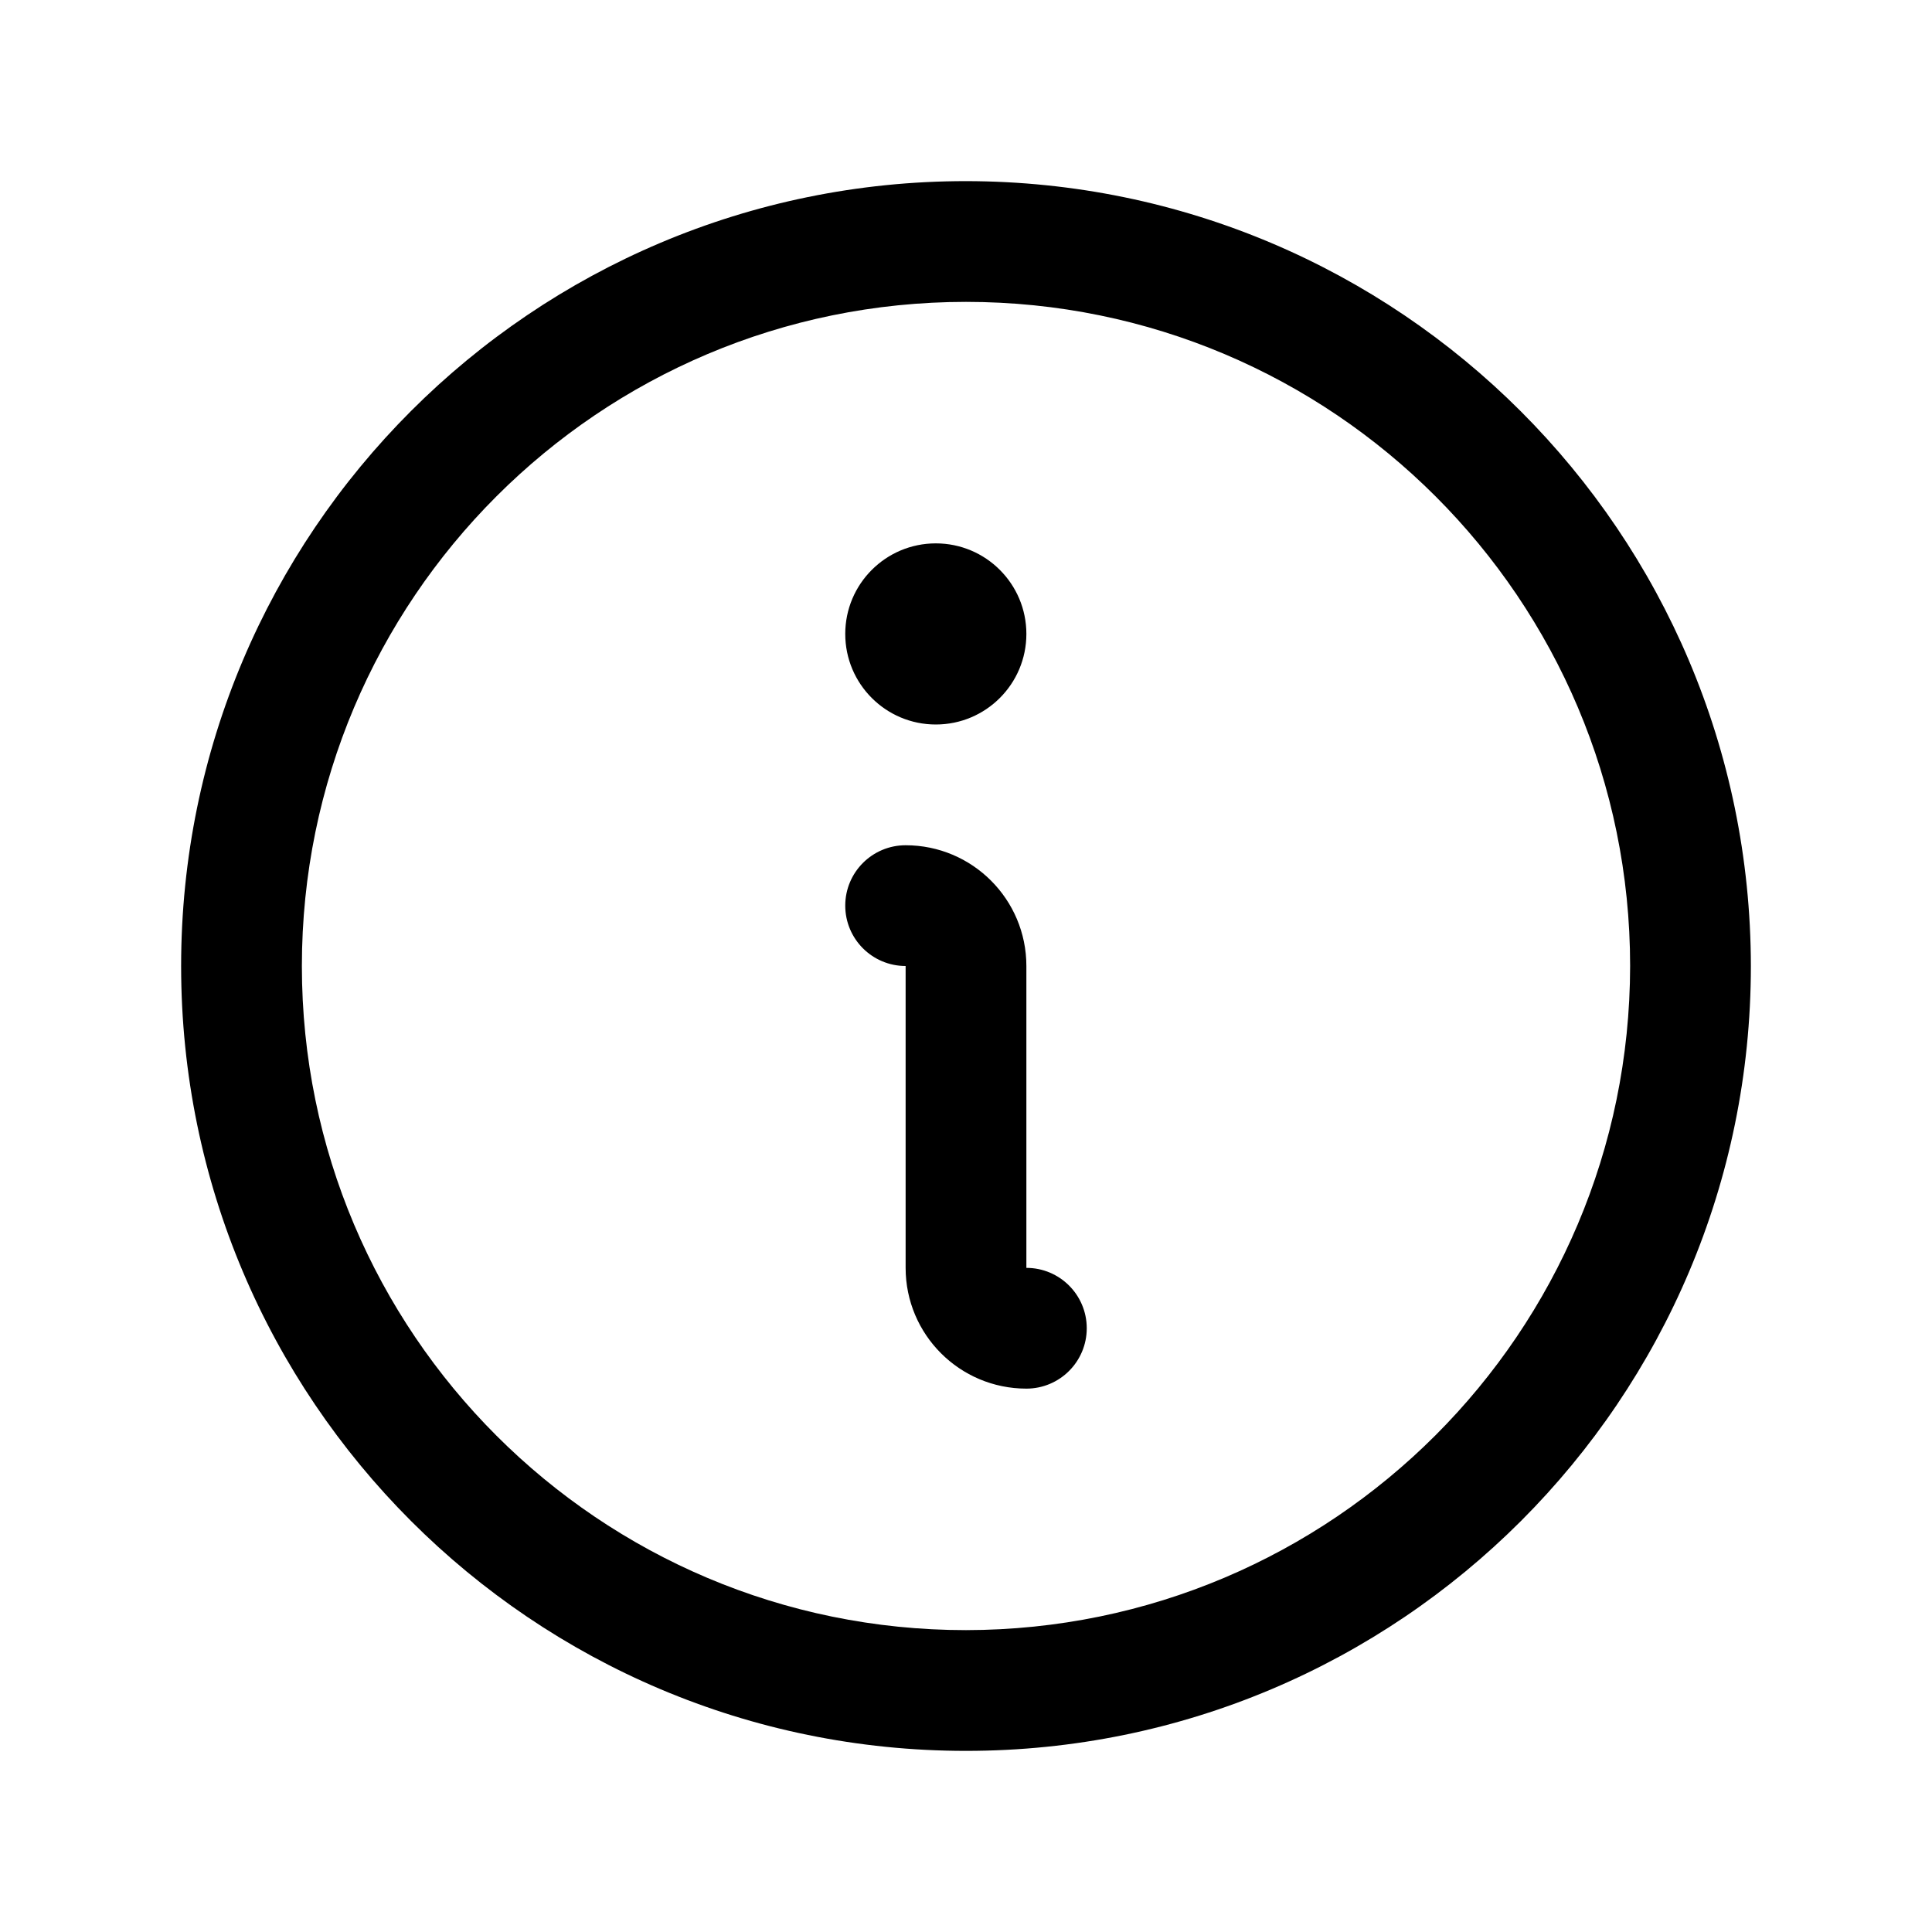
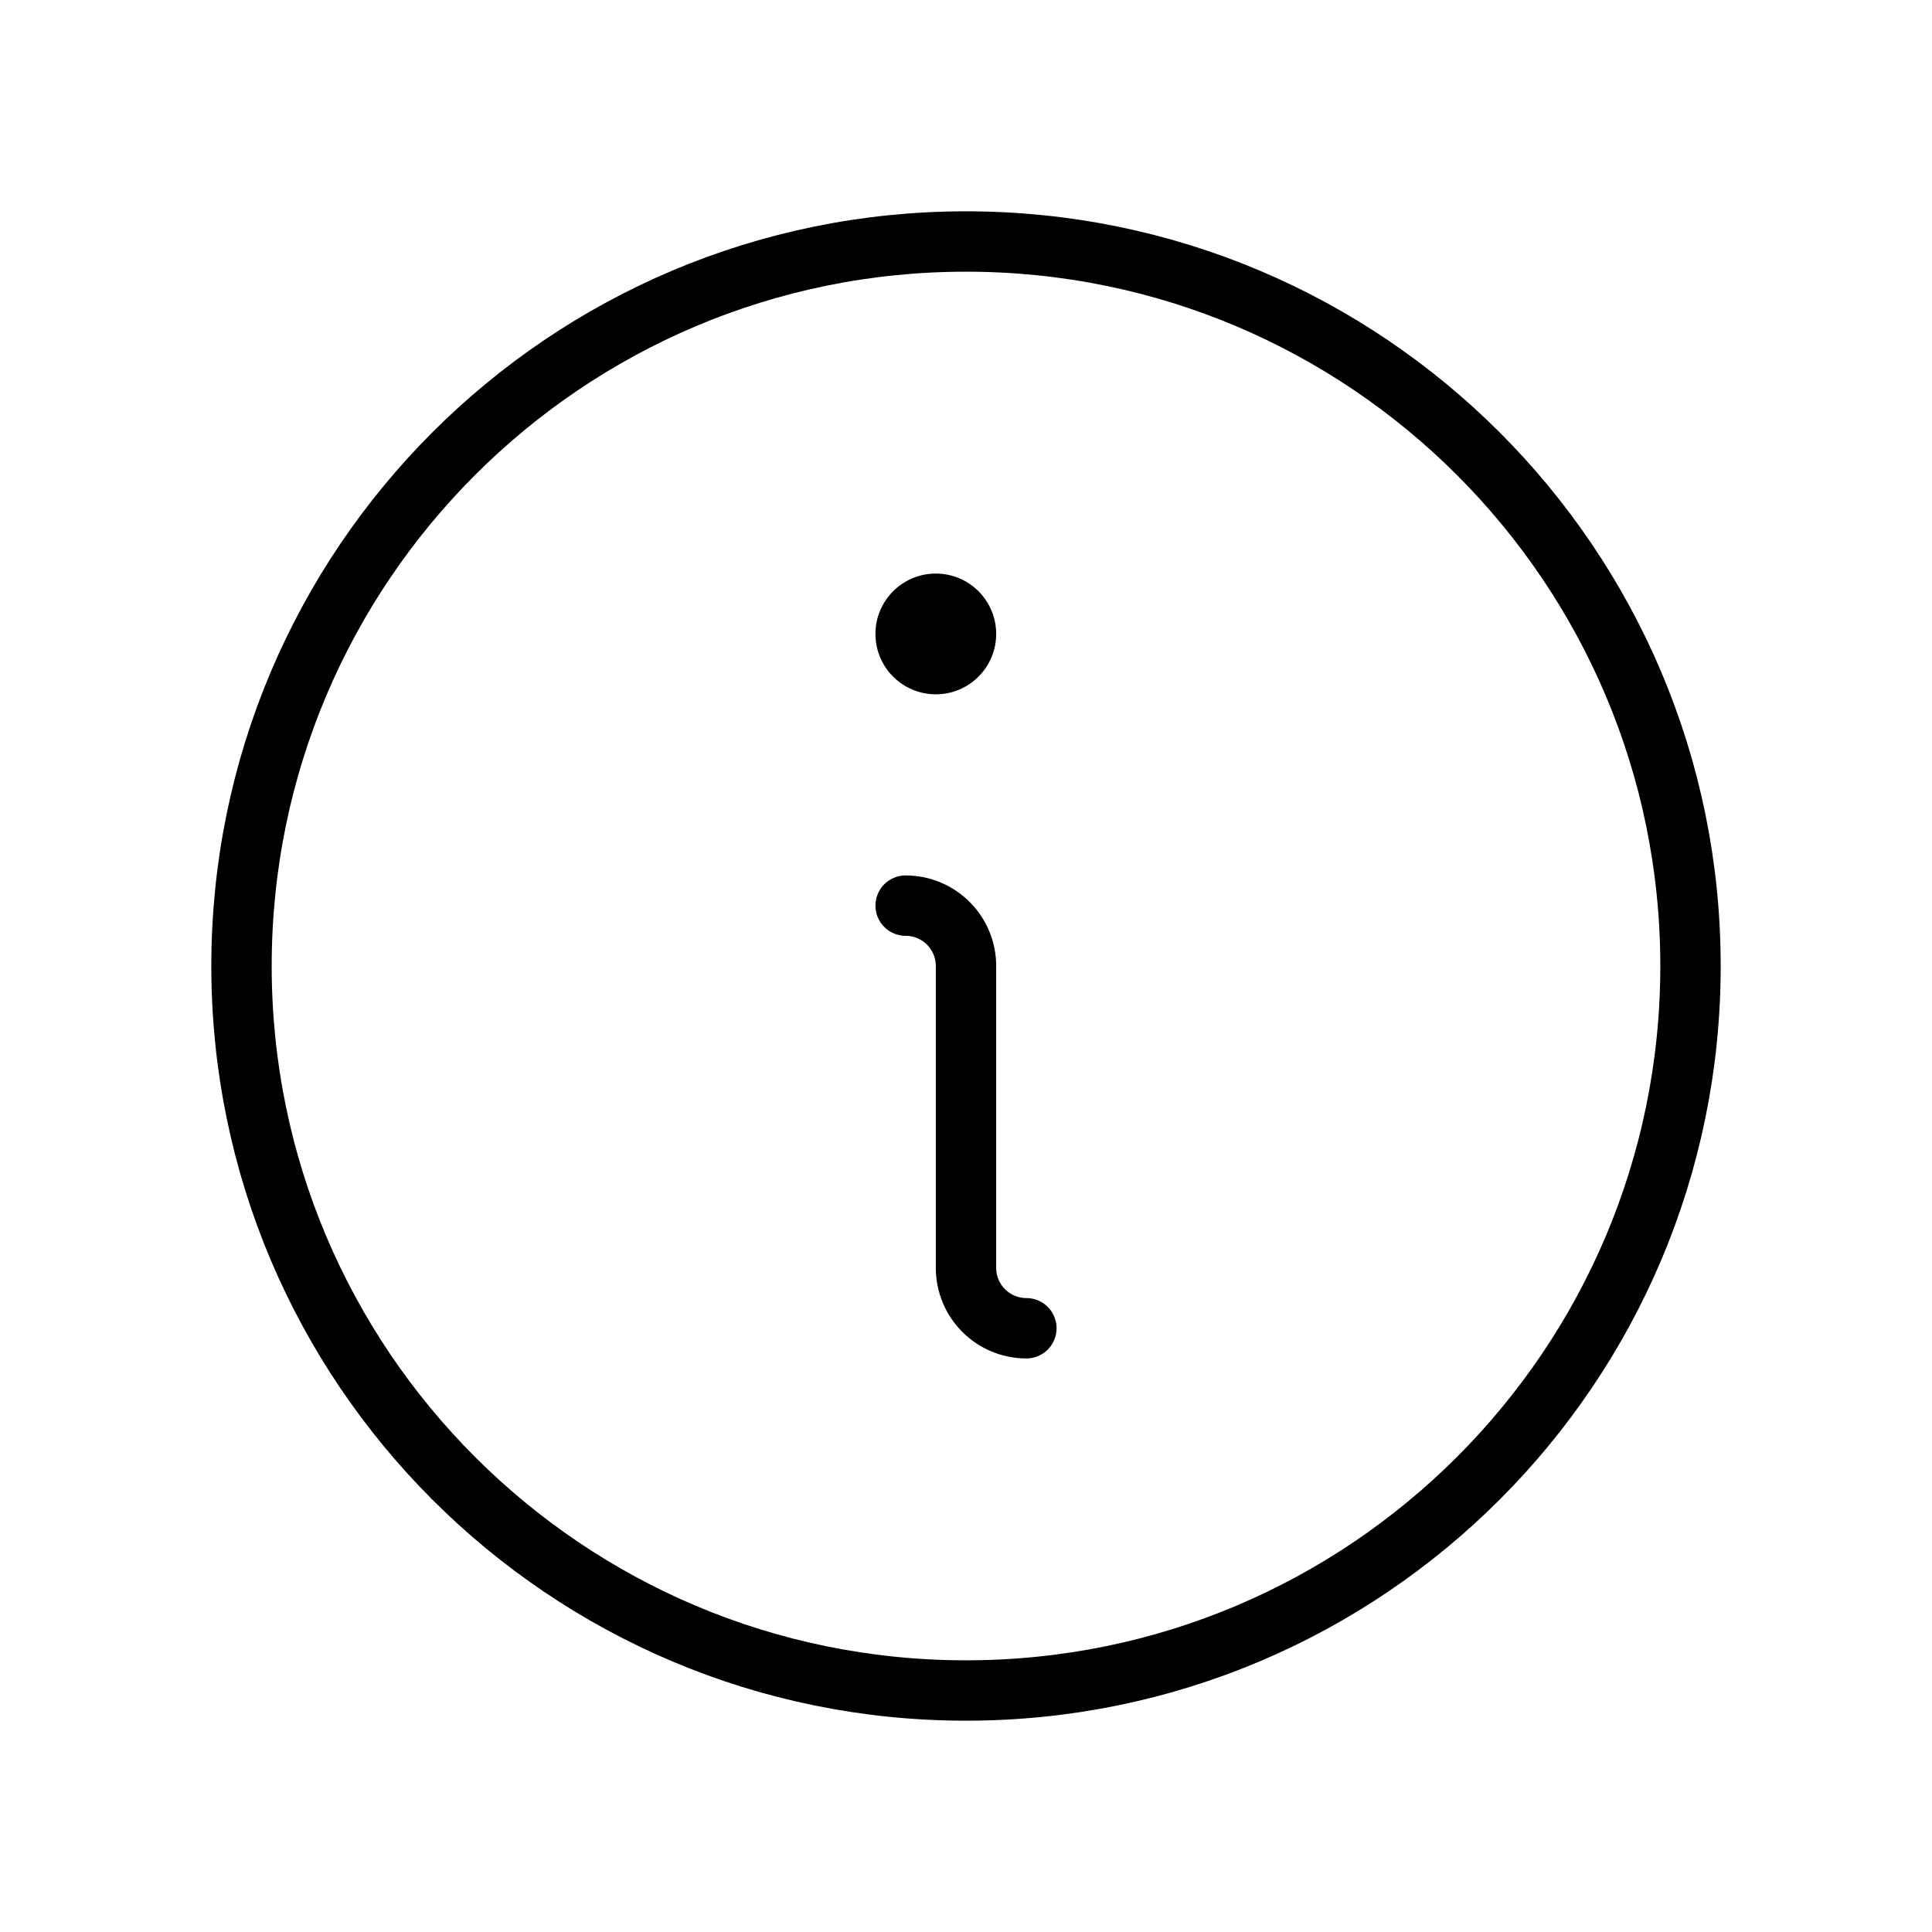
- <svg xmlns="http://www.w3.org/2000/svg" fill="currentColor" viewBox="0 0 256 256">
-   <path d="M128,24A104,104,0,1,0,232,128,104.11,104.11,0,0,0,128,24Zm0,192a88,88,0,1,1,88-88A88.1,88.1,0,0,1,128,216Zm16-40a8,8,0,0,1-8,8,16,16,0,0,1-16-16V128a8,8,0,0,1,0-16,16,16,0,0,1,16,16v40A8,8,0,0,1,144,176ZM112,84a12,12,0,1,1,12,12A12,12,0,0,1,112,84Z" />
+ <svg xmlns="http://www.w3.org/2000/svg" viewBox="0 0 256 256" fill="none" stroke="currentColor" stroke-linecap="round" stroke-linejoin="round" stroke-width="8">
+   <path d="M120,120a8,8,0,0,1,8,8v40a8,8,0,0,0,8,8" />
+   <circle cx="124" cy="84" r="8" fill="currentColor" stroke="none" />
+   <circle cx="128" cy="128" r="96" />
</svg>
